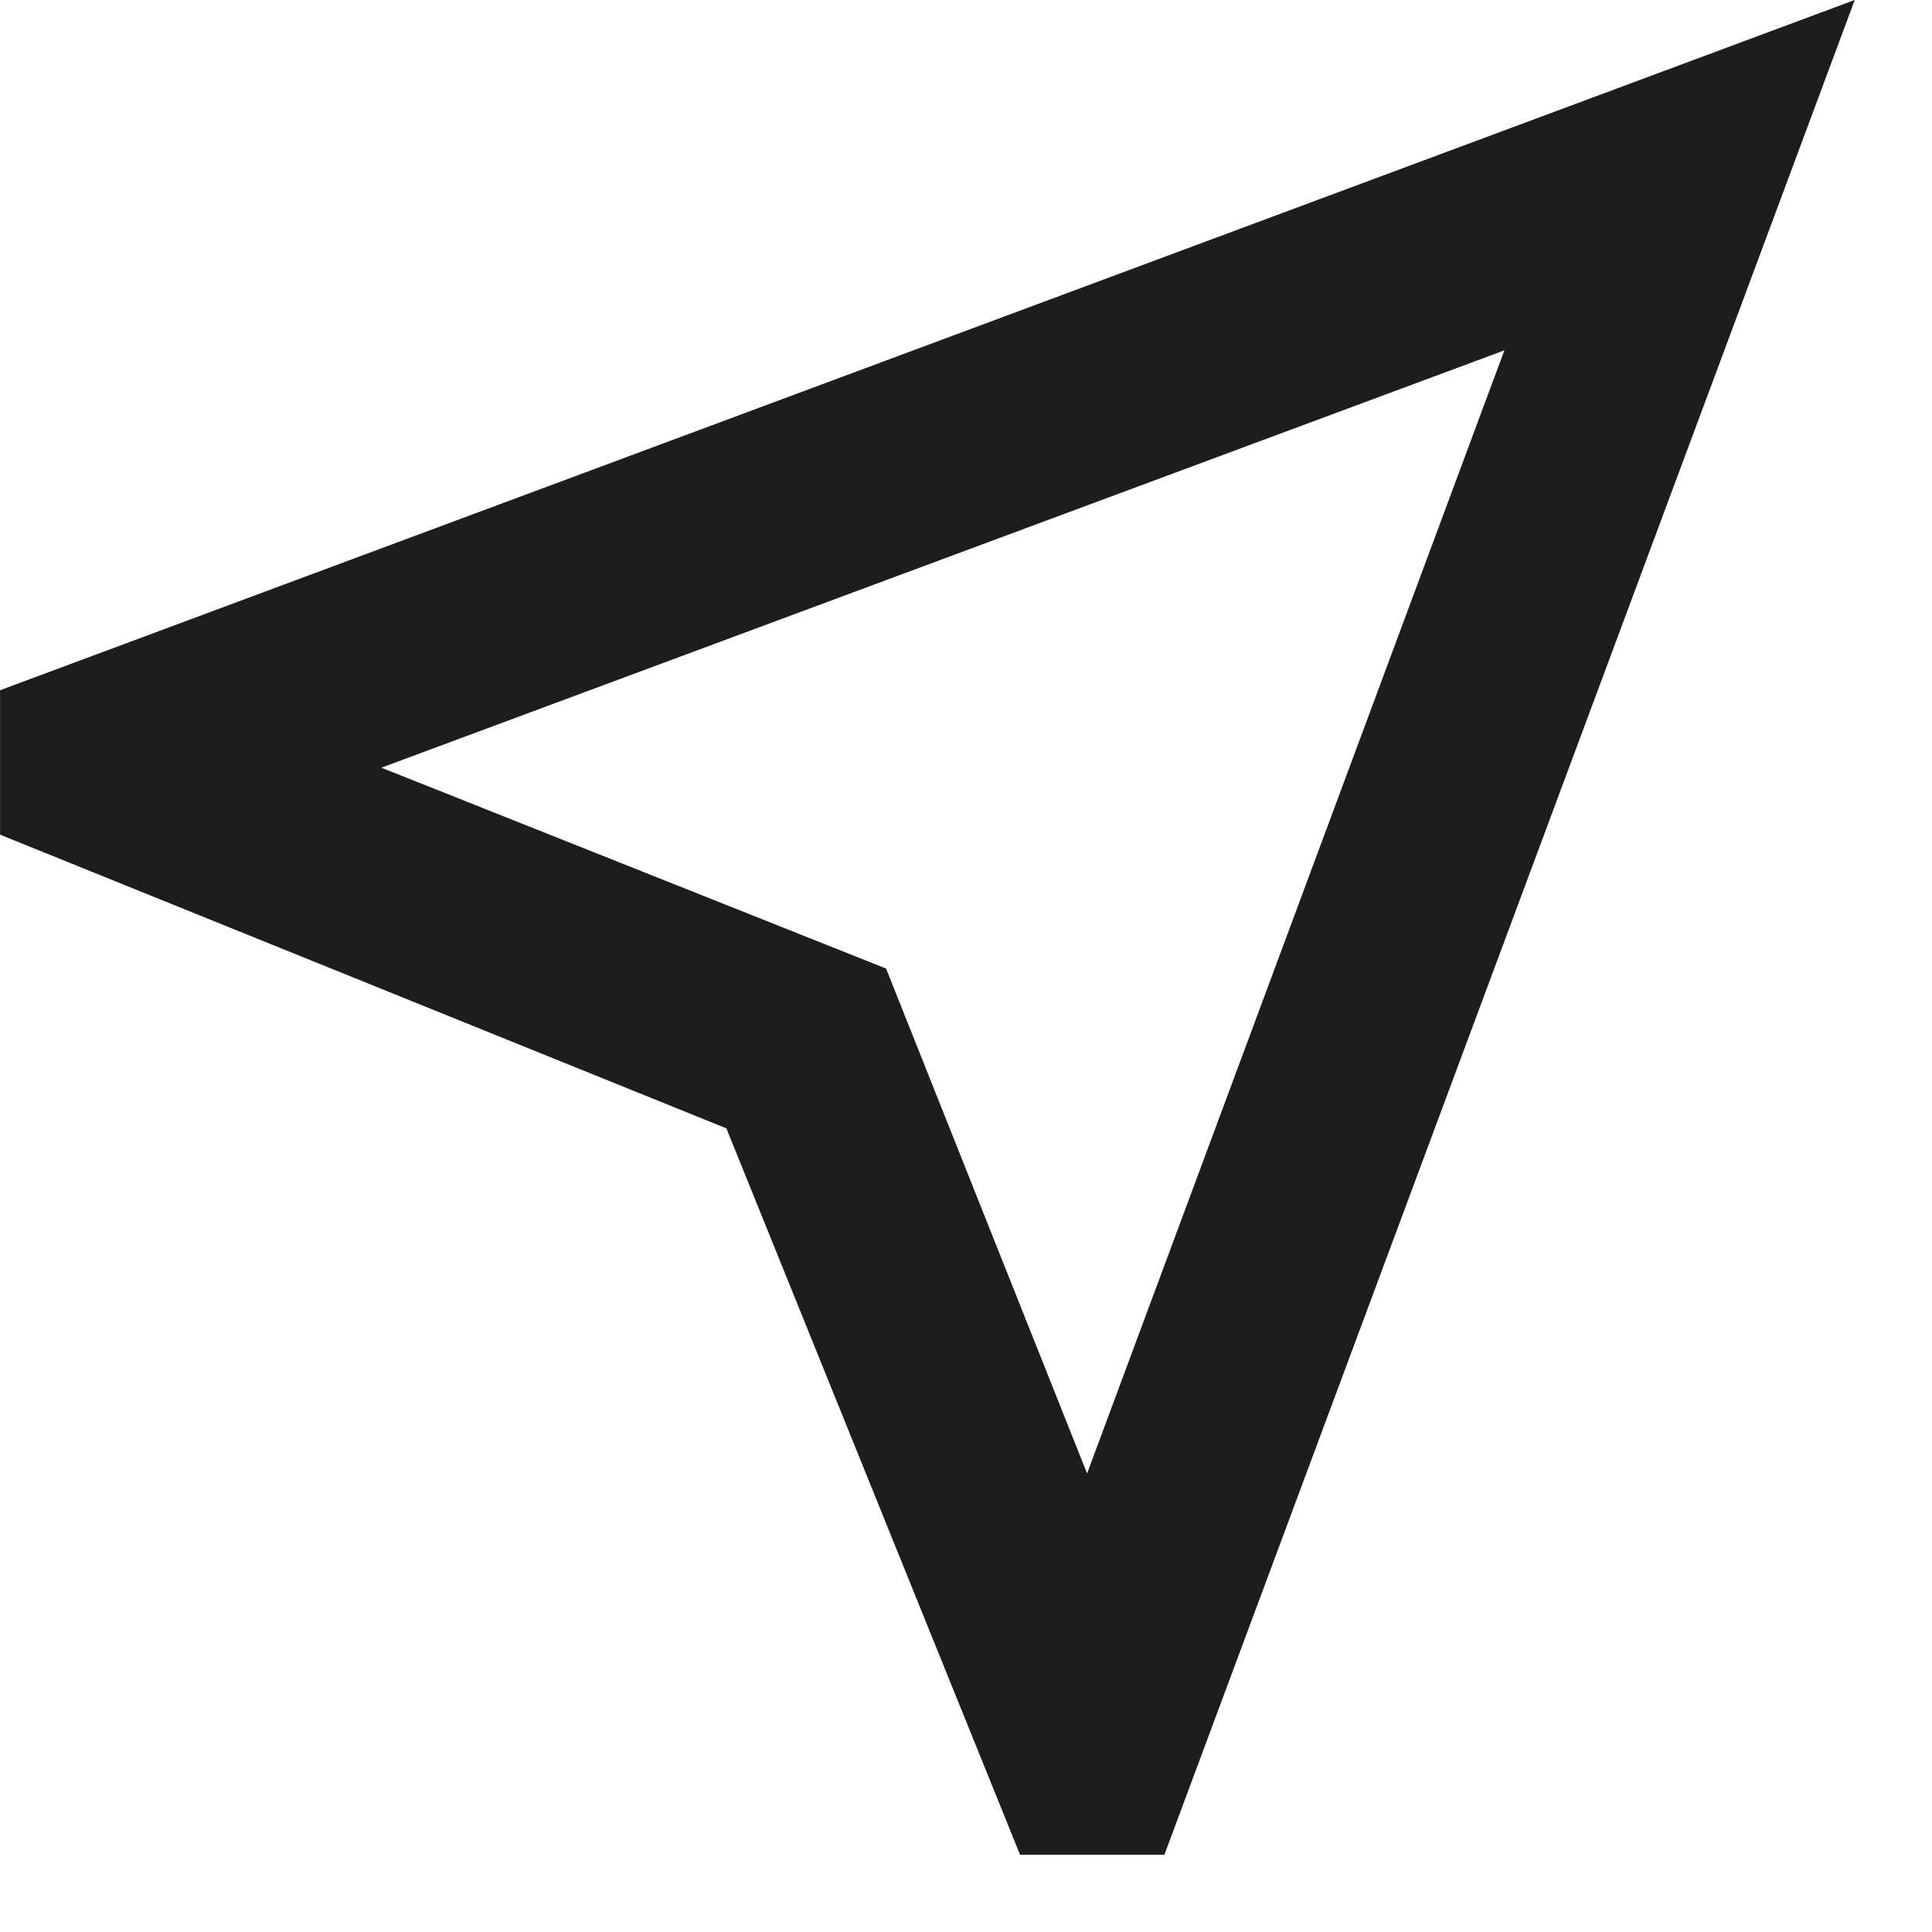
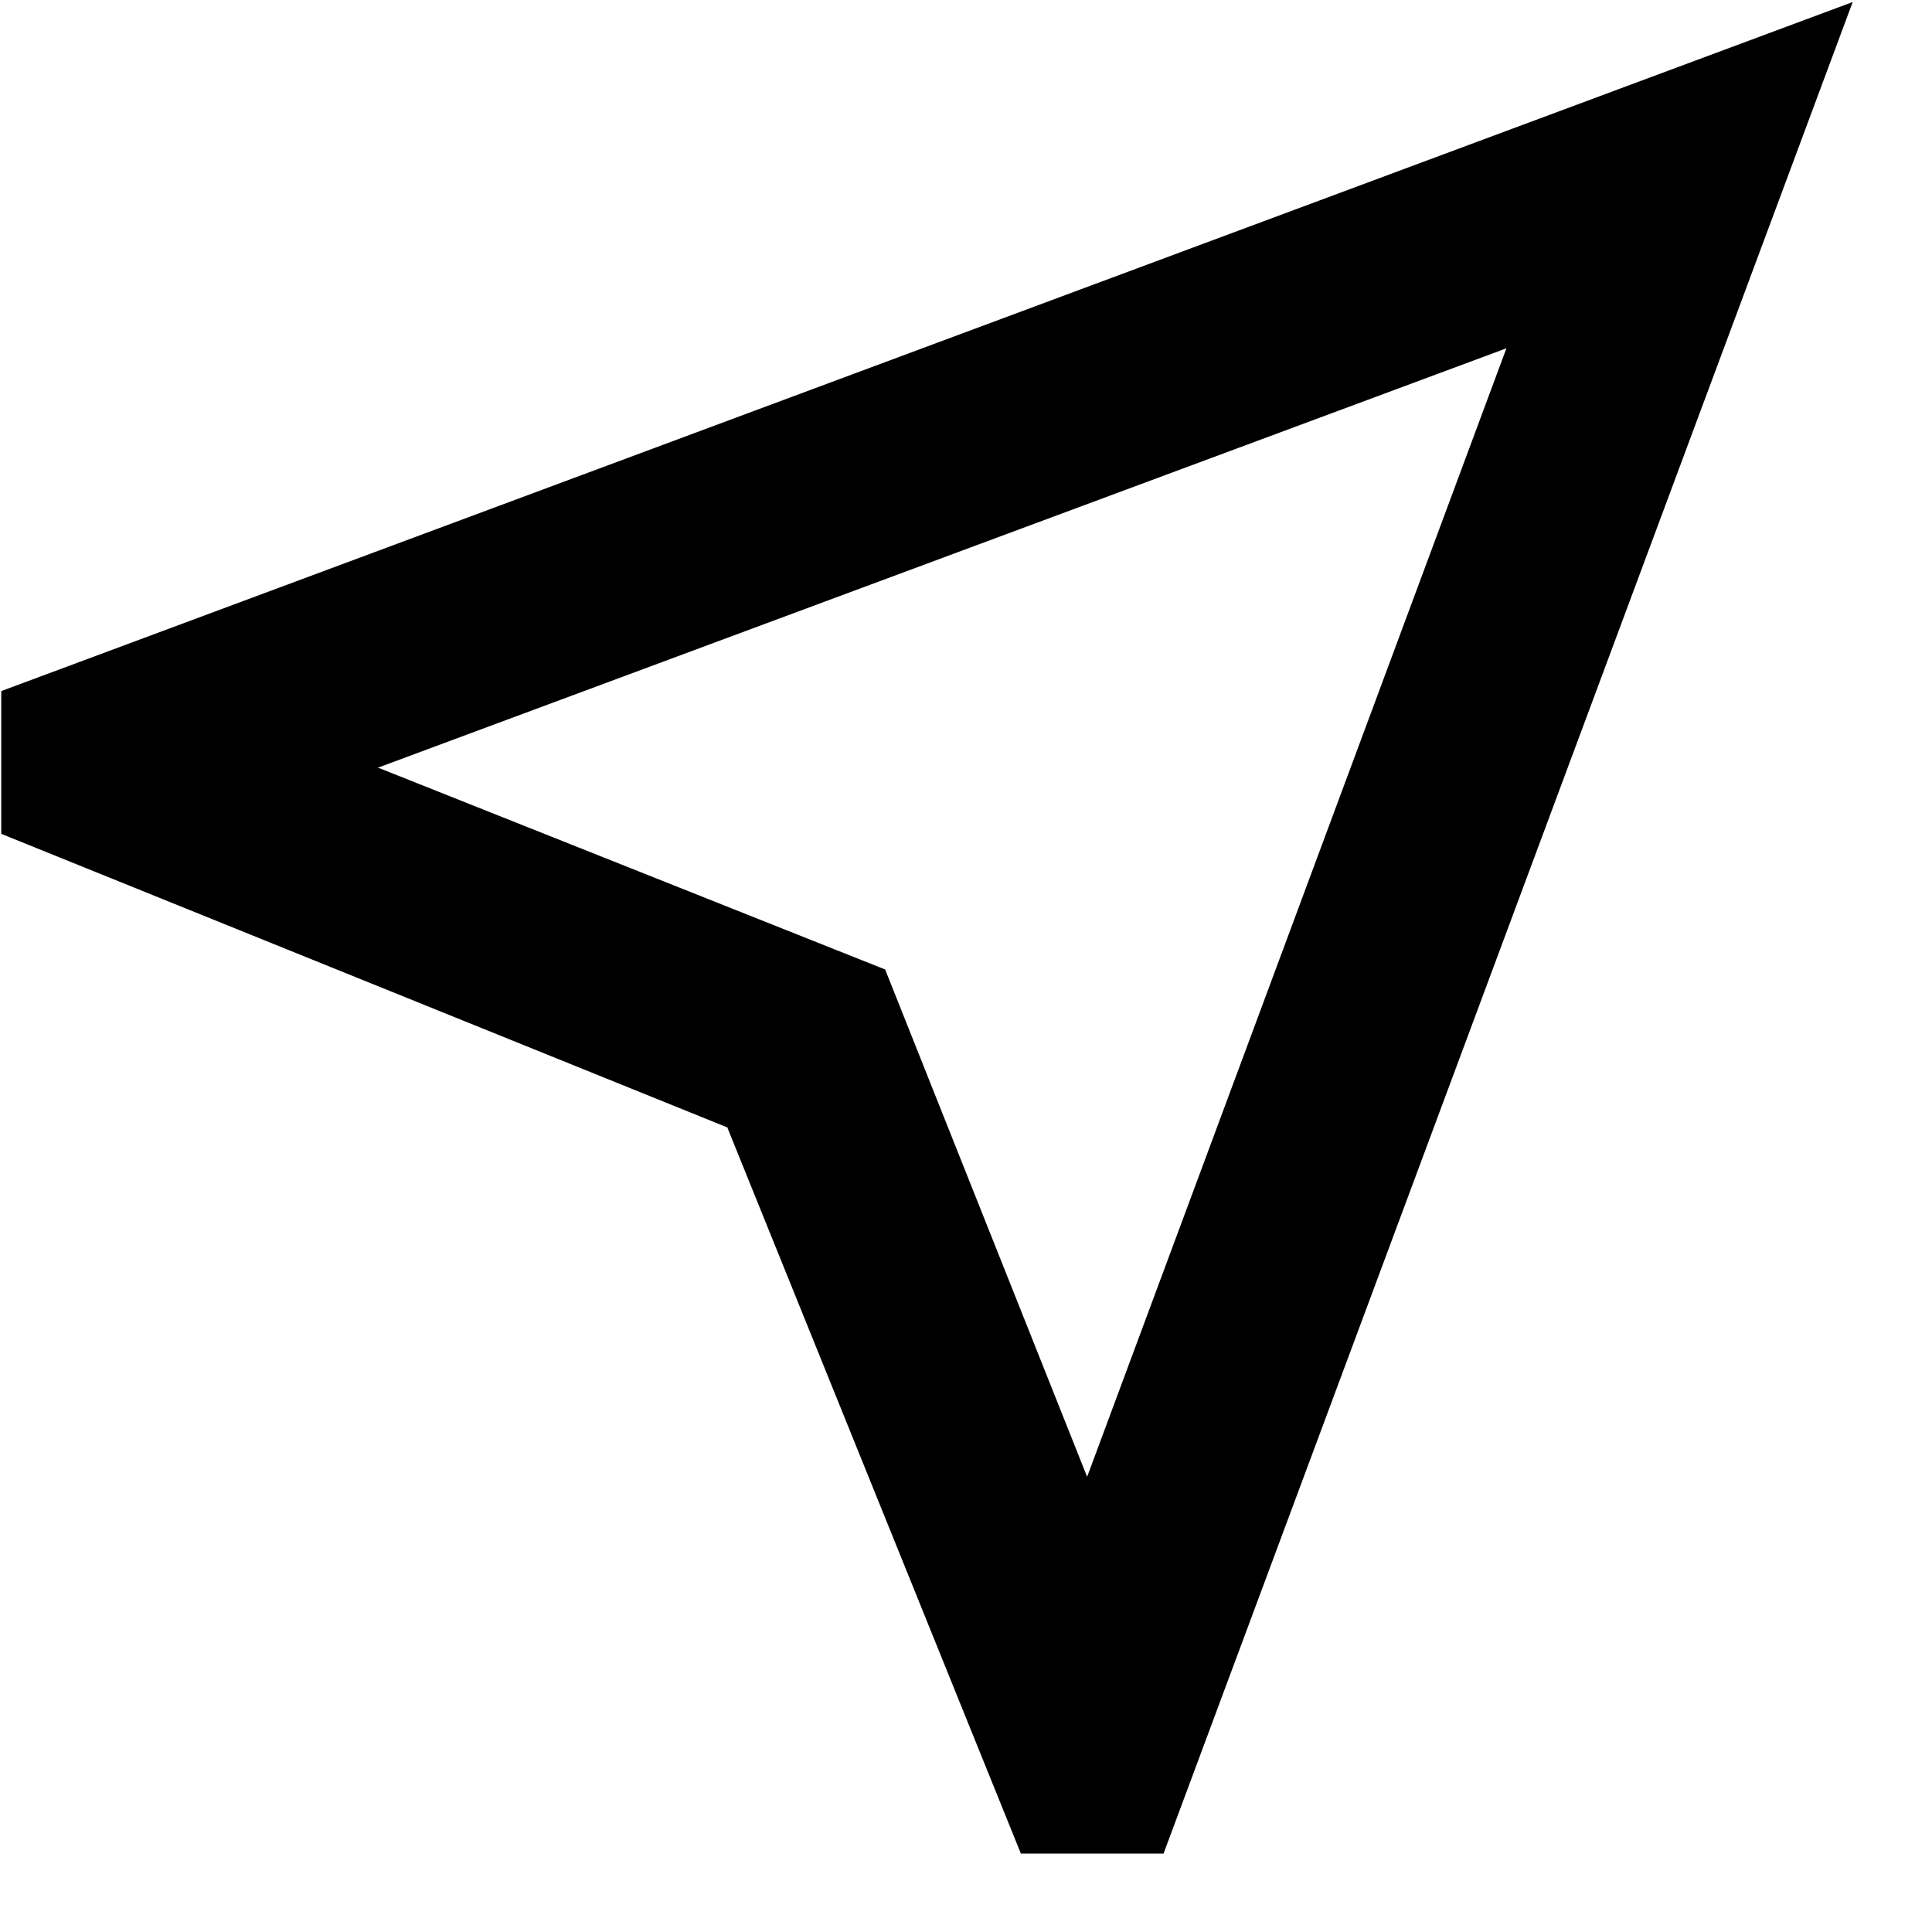
- <svg xmlns="http://www.w3.org/2000/svg" width="20" height="20" viewBox="0 0 20 20" fill="none">
-   <path d="M12.045 19.188H10.568L7.531 11.676L7.52 11.68L7.536 11.674L7.524 11.669L0.013 8.632V7.154L19.179 0.021L12.045 19.188ZM15.569 3.615L3.942 7.936L3.912 7.946L3.942 7.958L9.163 10.036L11.242 15.258L11.254 15.288L11.265 15.258L15.585 3.631L15.594 3.605L15.569 3.615Z" fill="#1D1D1F" stroke="#1D1D1F" stroke-width="0.025" />
+ <svg xmlns="http://www.w3.org/2000/svg" width="20" height="20" viewBox="0 0 20 20">
+   <path fill-rule="evenodd" clip-rule="evenodd" d="M12.045 19.188H10.568L7.531 11.676L7.52 11.68L7.536 11.674L7.524 11.669L0.013 8.632V7.154L19.179 0.021L12.045 19.188ZM15.569 3.615L3.942 7.936L3.912 7.946L3.942 7.958L9.163 10.036L11.242 15.258L11.254 15.288L11.265 15.258L15.585 3.631L15.594 3.605L15.569 3.615Z" />
</svg>
